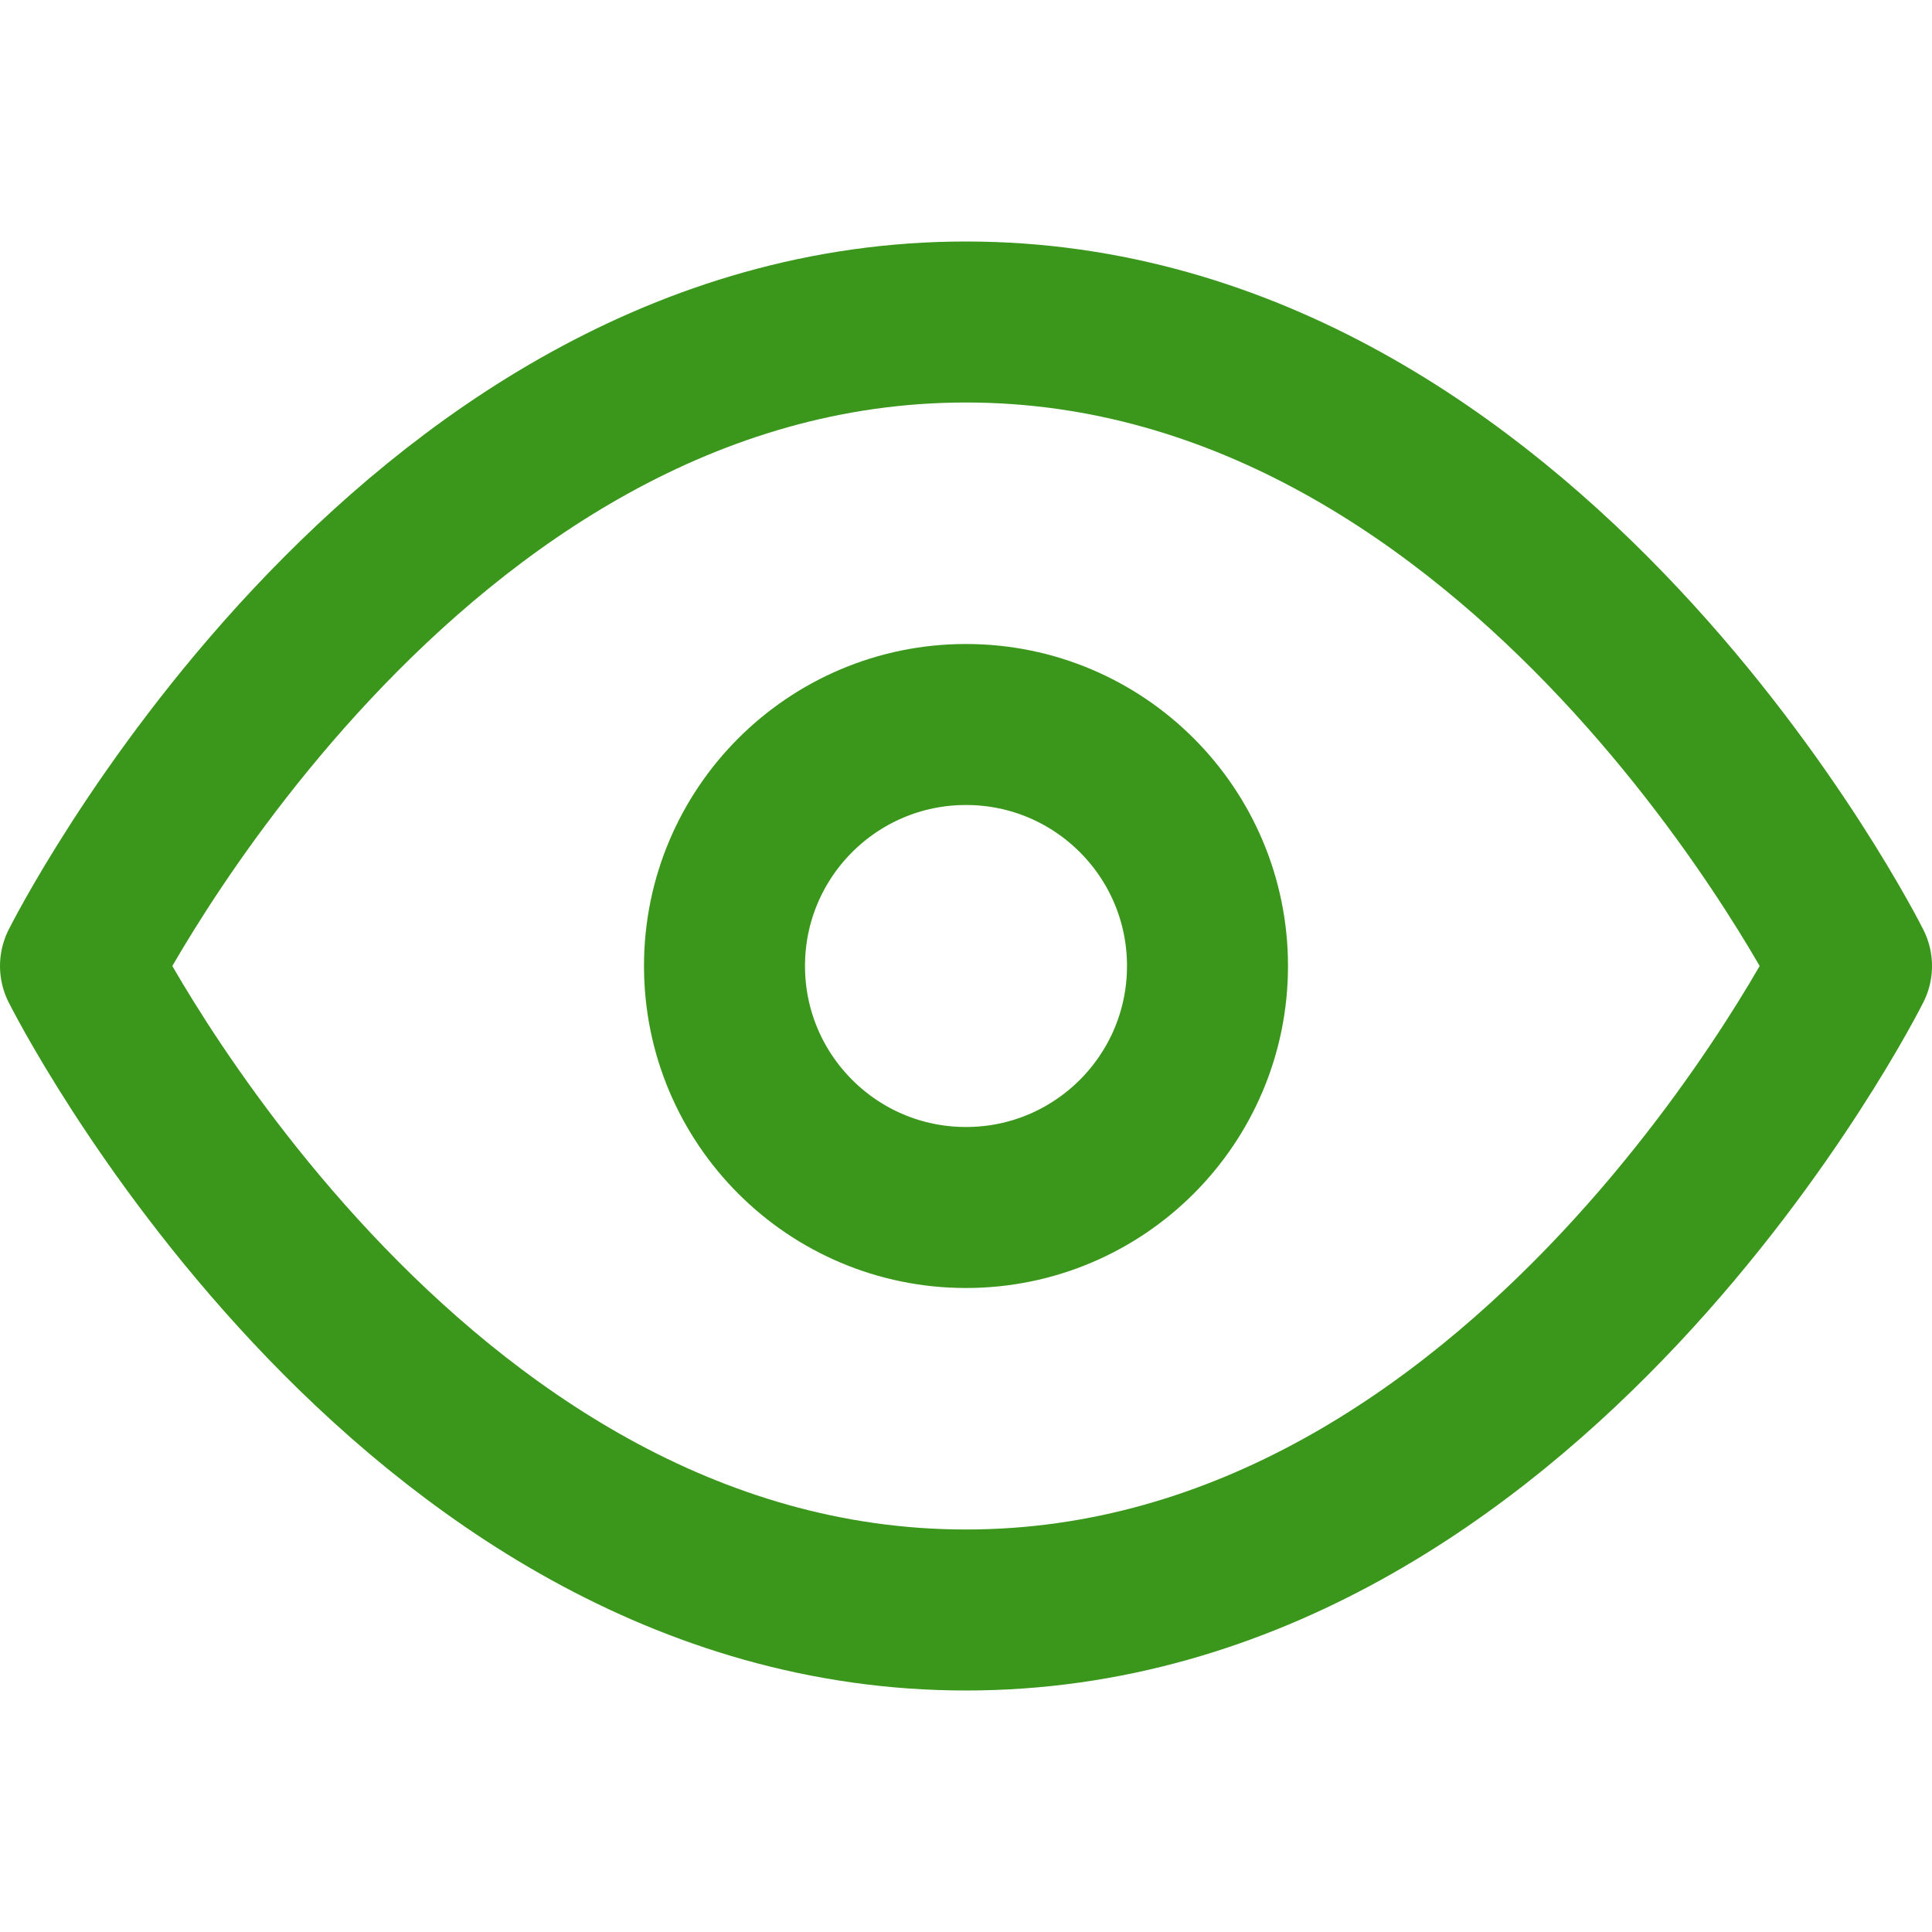
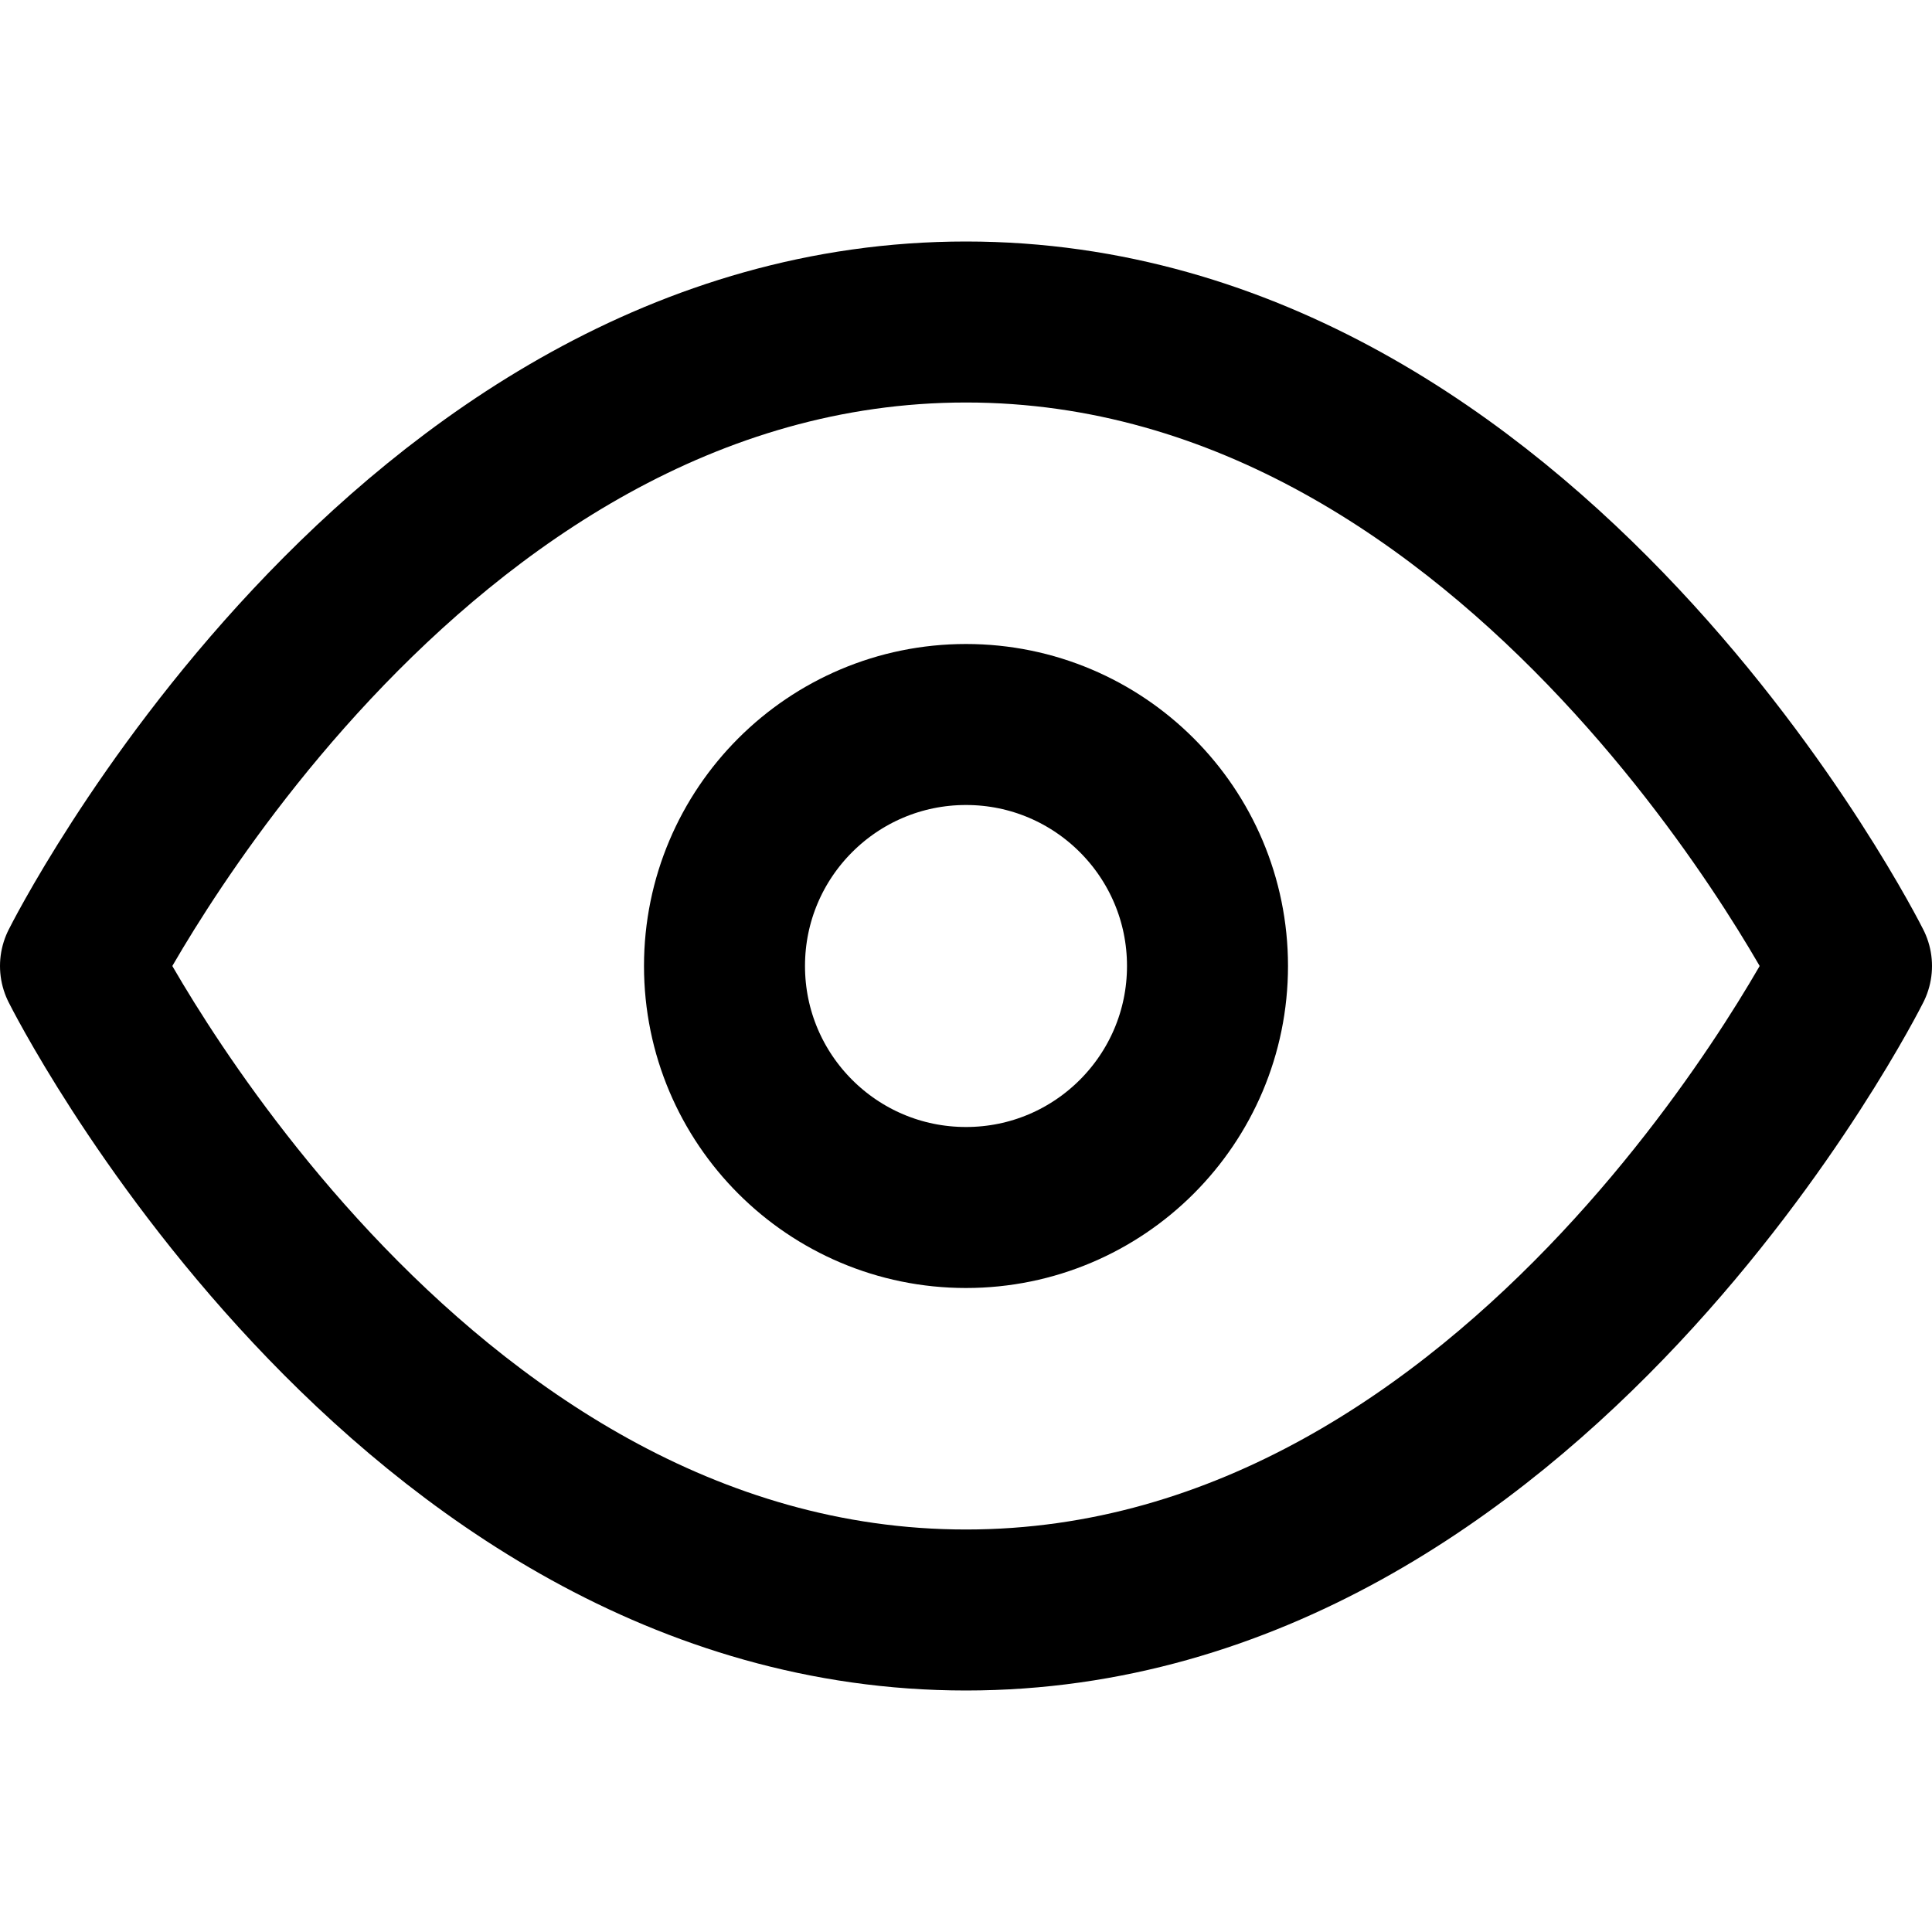
- <svg xmlns="http://www.w3.org/2000/svg" width="24" height="24" viewBox="0 0 24 24" fill="none" stroke="#3a971c" stroke-width="2" stroke-linecap="round" stroke-linejoin="round" class="feather feather-eye">
+ <svg xmlns="http://www.w3.org/2000/svg" width="24" height="24" viewBox="0 0 24 24" fill="none" stroke="currentColor" stroke-width="2" stroke-linecap="round" stroke-linejoin="round" class="feather feather-eye">
  <path d="M1 12s4-8 11-8 11 8 11 8-4 8-11 8-11-8-11-8z" />
  <circle cx="12" cy="12" r="3" />
</svg>
